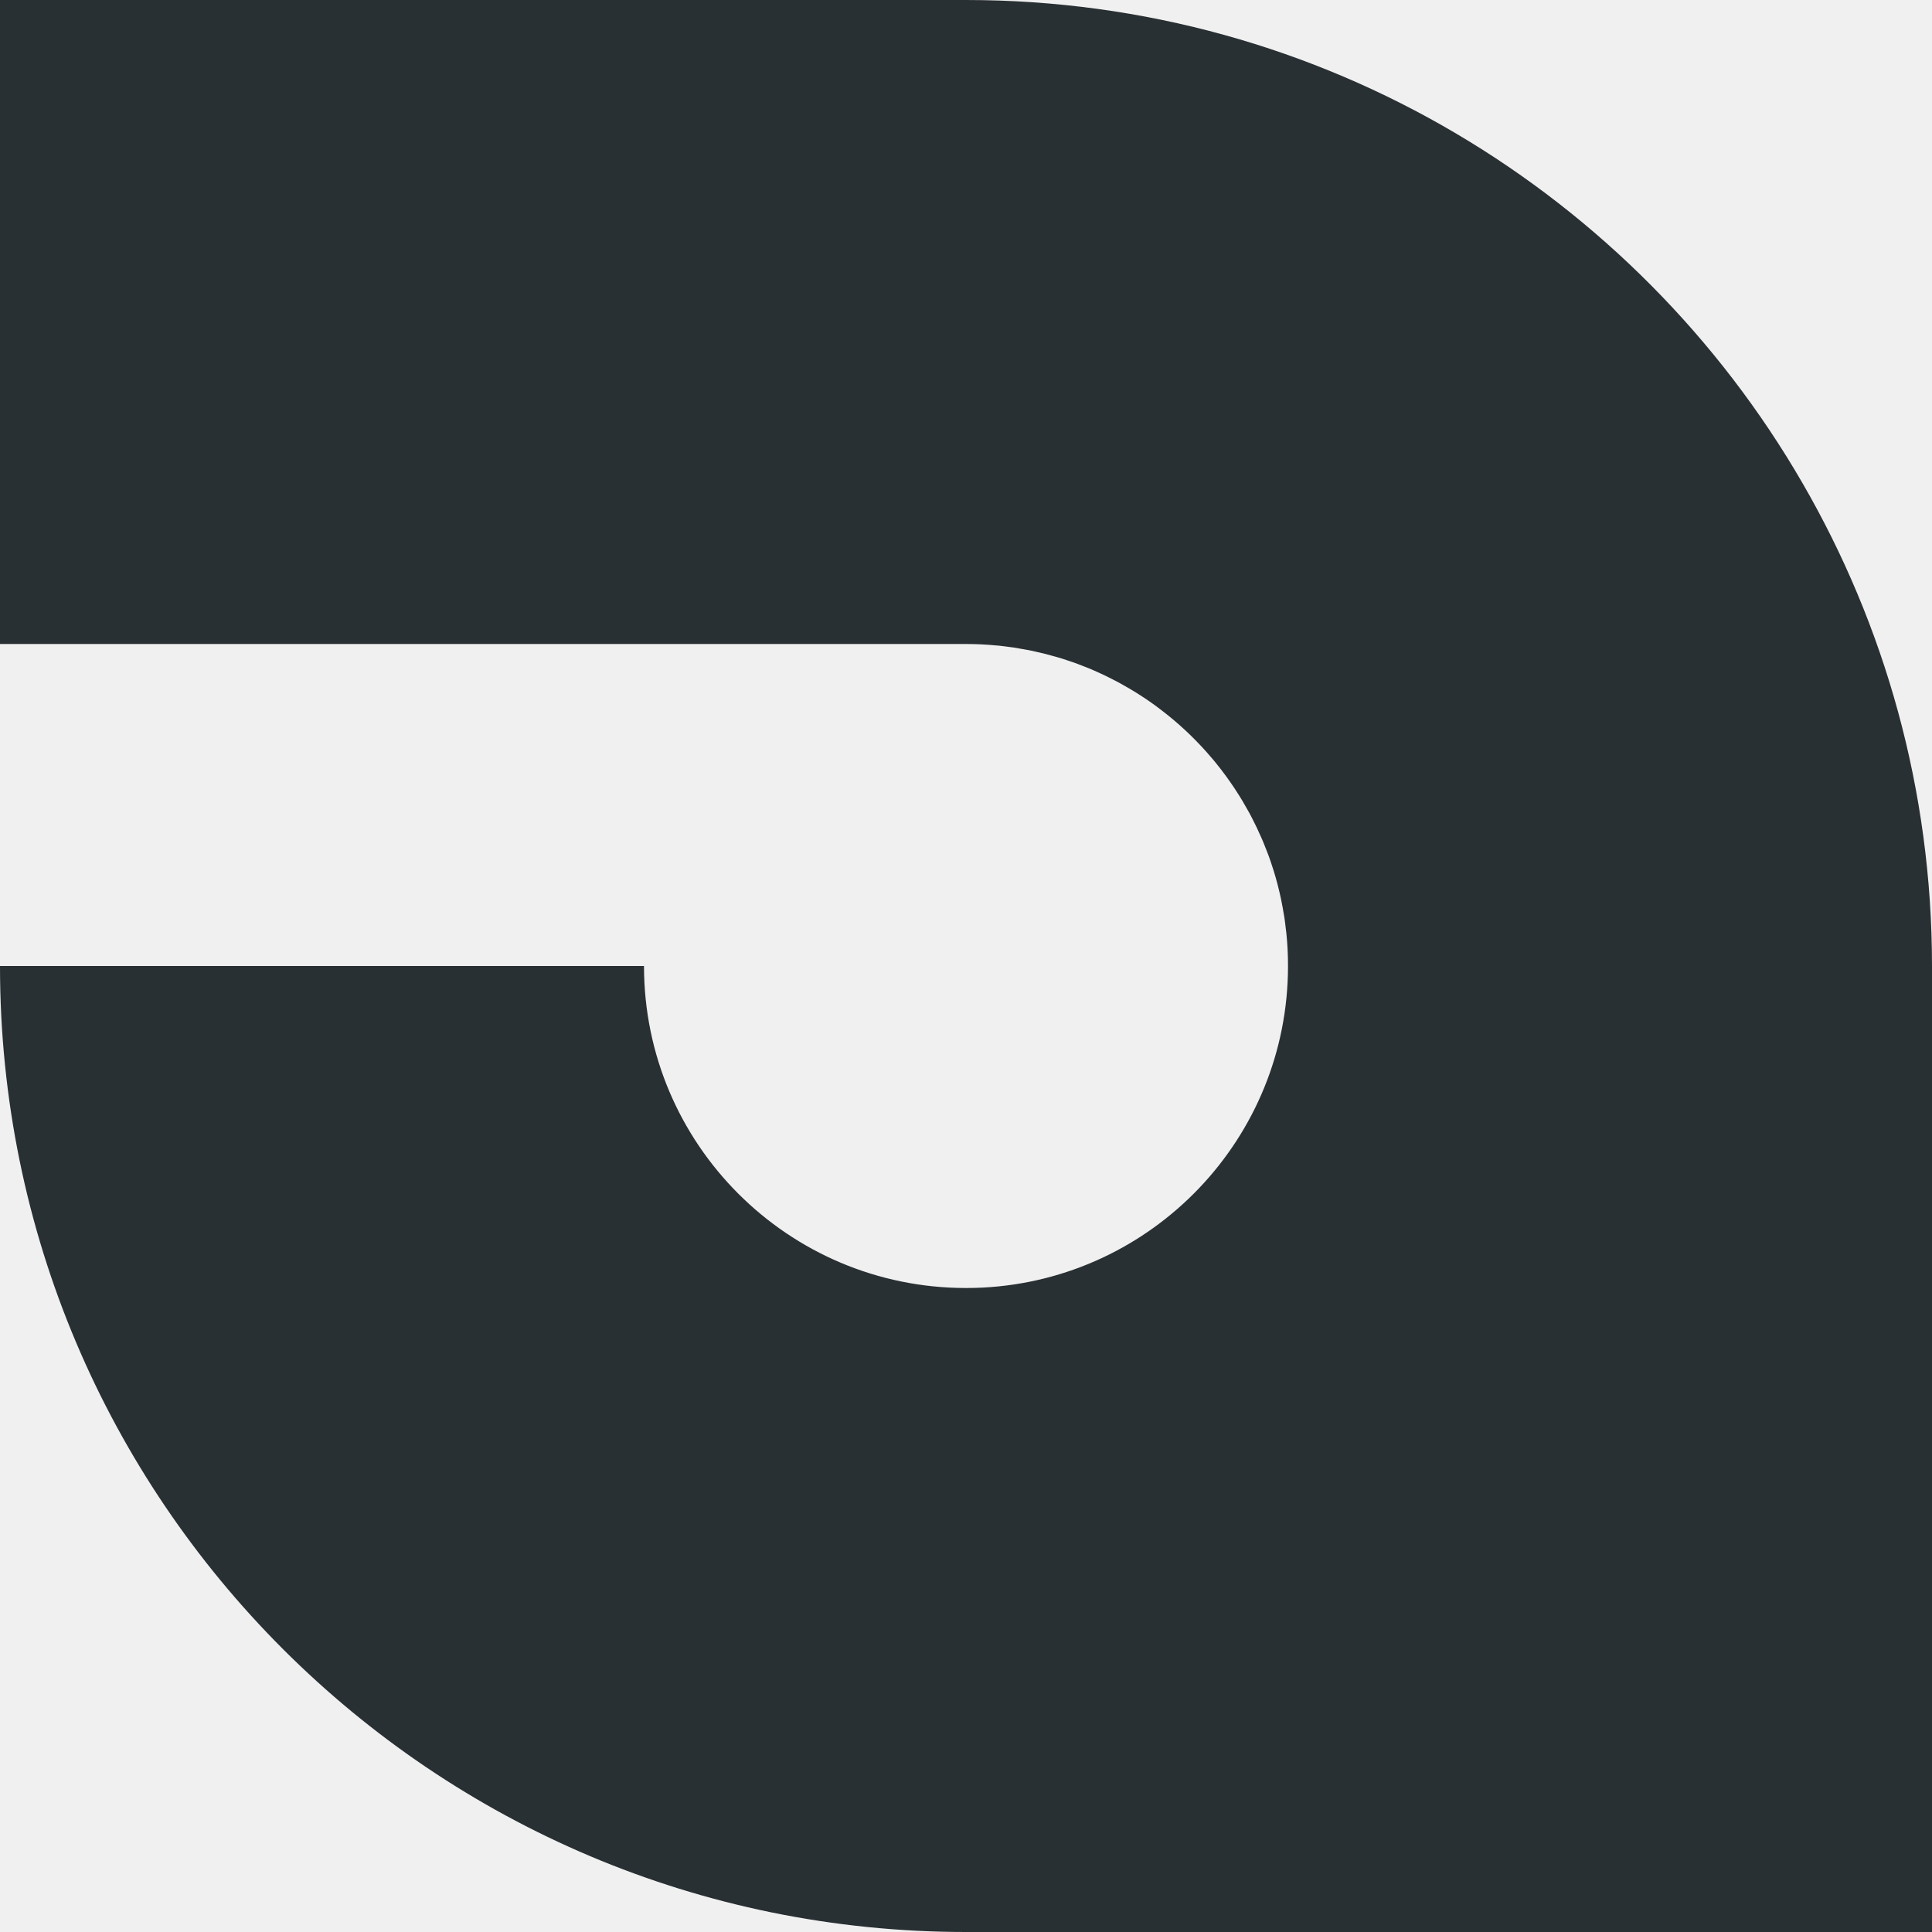
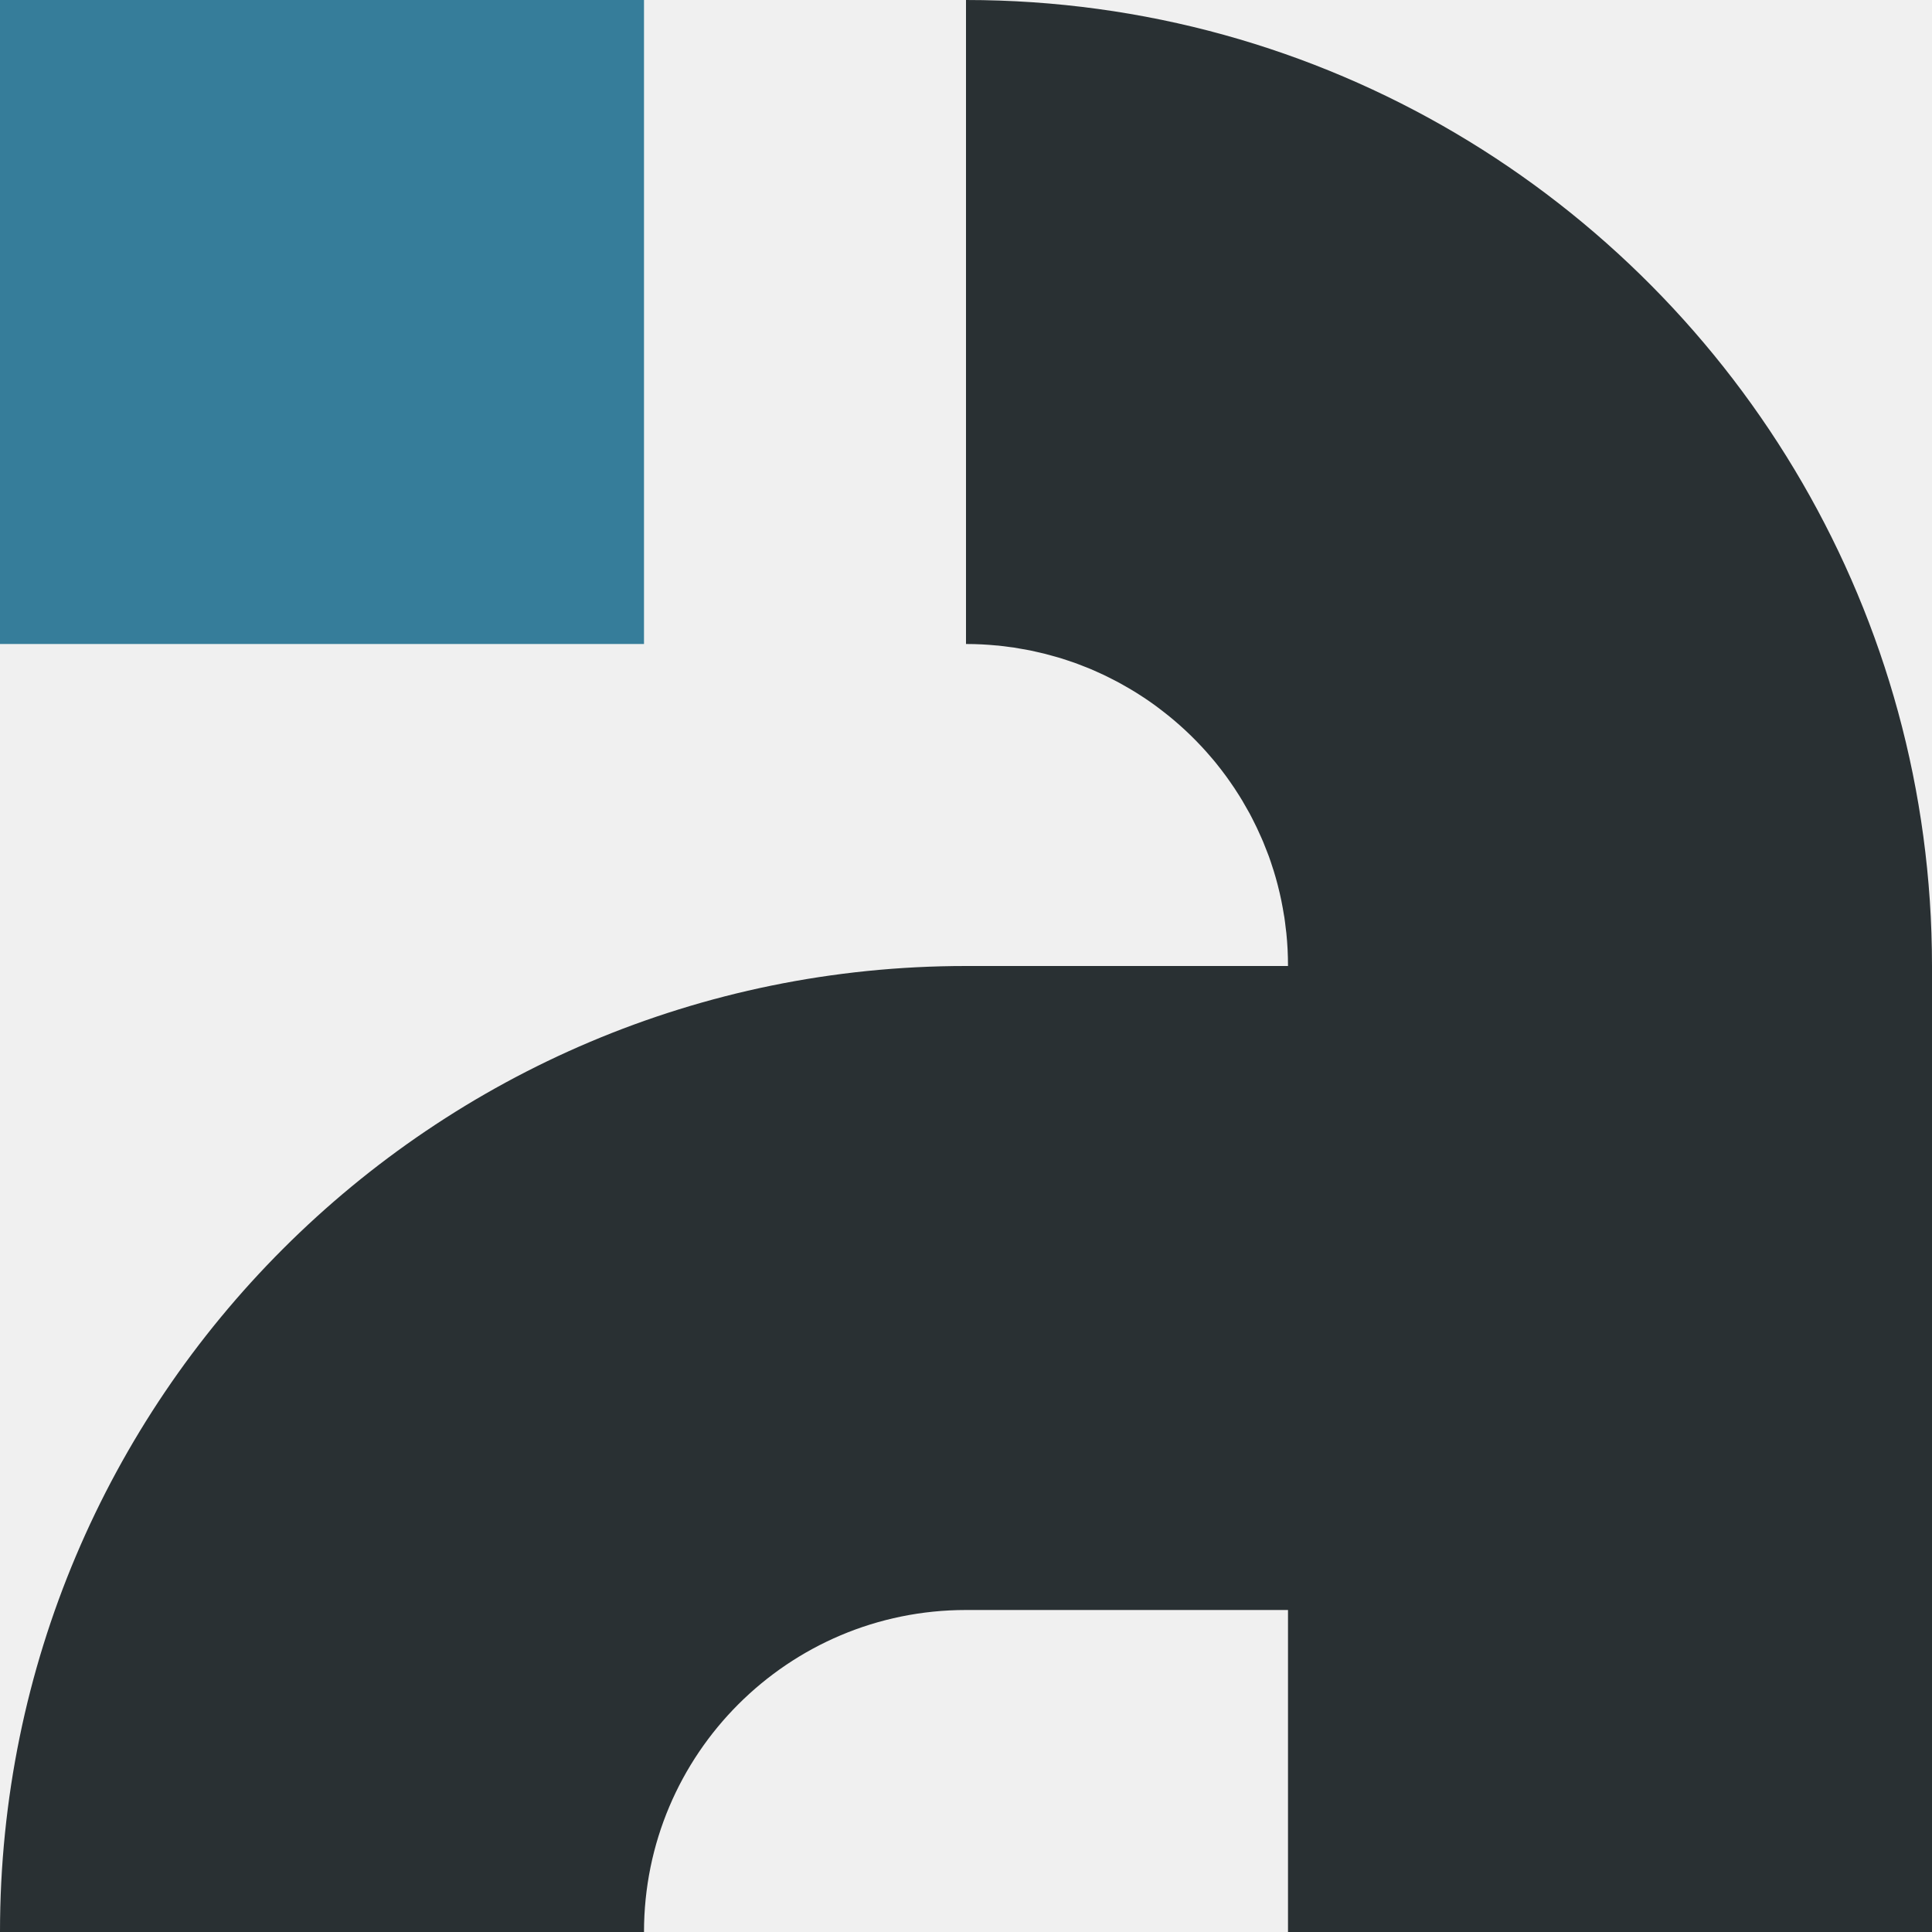
<svg xmlns="http://www.w3.org/2000/svg" viewBox="0 0 1500 1500">
-   <path d="M0 0L1500 0L1500 1500L0 1500L0 0Z" fill="#ffffff" fill-opacity="0" />
-   <path d="M0 0C0 187.5 0 187.5 0 375L0 500L750 500C754.18 500 758.338 500.11 762.469 500.313C766.257 500.498 770.008 500.804 773.75 501.156C774.091 501.188 774.44 501.185 774.781 501.219C774.802 501.221 774.823 501.217 774.844 501.219C778.111 501.541 781.334 501.991 784.563 502.437C785.341 502.545 786.13 502.604 786.906 502.719C786.969 502.728 787.032 502.741 787.094 502.75C789.382 503.09 791.639 503.536 793.906 503.938C795.836 504.28 797.773 504.582 799.688 504.969C801.43 505.32 803.146 505.738 804.875 506.125C807.069 506.617 809.265 507.107 811.438 507.656C813.21 508.104 814.961 508.608 816.719 509.094C818.985 509.72 821.261 510.312 823.5 511C824.98 511.455 826.439 511.956 827.906 512.438C830.165 513.178 832.427 513.916 834.656 514.719C836.391 515.343 838.096 516.026 839.813 516.688C841.987 517.525 844.168 518.354 846.312 519.25C847.512 519.751 848.685 520.294 849.875 520.812C852.35 521.892 854.817 522.999 857.25 524.156C858.564 524.782 859.855 525.446 861.156 526.094C863.412 527.215 865.659 528.344 867.875 529.531C869.2 530.241 870.502 530.986 871.812 531.719C873.915 532.894 875.998 534.079 878.062 535.312C879.424 536.126 880.781 536.942 882.125 537.781C884.183 539.065 886.233 540.377 888.25 541.719C889.686 542.674 891.116 543.641 892.531 544.625C894.182 545.772 895.816 546.939 897.438 548.125C899.106 549.346 900.738 550.614 902.375 551.875C903.939 553.08 905.496 554.29 907.031 555.531C908.471 556.696 909.899 557.867 911.313 559.062C912.914 560.416 914.496 561.795 916.063 563.187C917.419 564.394 918.764 565.608 920.094 566.844C921.676 568.314 923.237 569.802 924.781 571.312C926.097 572.6 927.4 573.903 928.688 575.219C930.167 576.731 931.621 578.263 933.063 579.812C934.188 581.022 935.304 582.237 936.406 583.469C938.145 585.413 939.854 587.377 941.531 589.375C942.307 590.299 943.081 591.221 943.844 592.156C945.376 594.036 946.865 595.951 948.344 597.875C949.549 599.444 950.738 601.027 951.906 602.625C952.881 603.958 953.833 605.303 954.781 606.656C956.006 608.403 957.225 610.158 958.406 611.938C959.652 613.814 960.867 615.713 962.063 617.625C962.886 618.941 963.701 620.261 964.5 621.594C965.899 623.926 967.238 626.307 968.563 628.688C969.139 629.723 969.751 630.737 970.313 631.781C971.629 634.23 972.857 636.722 974.094 639.219C974.636 640.313 975.192 641.397 975.719 642.5C976.931 645.041 978.09 647.6 979.219 650.188C979.71 651.313 980.213 652.428 980.688 653.563C981.611 655.77 982.482 658.011 983.344 660.25C983.954 661.835 984.609 663.399 985.188 665C986.255 667.954 987.229 670.965 988.188 673.969C988.368 674.535 988.573 675.089 988.75 675.656C988.779 675.751 988.814 675.843 988.844 675.938C990.018 679.728 991.097 683.54 992.094 687.406C992.104 687.448 992.114 687.49 992.125 687.531C992.128 687.541 992.122 687.553 992.125 687.563C993.134 691.485 994.054 695.443 994.875 699.438C994.888 699.5 994.894 699.563 994.906 699.625C994.908 699.635 994.905 699.646 994.906 699.656C995.644 703.263 996.295 706.901 996.875 710.562C996.948 711.024 997.054 711.476 997.125 711.938C997.131 711.98 997.15 712.02 997.156 712.062C997.578 714.835 997.889 717.637 998.219 720.438C998.376 721.775 998.582 723.093 998.719 724.438C999.145 728.634 999.472 732.87 999.688 737.125C999.903 741.386 1000 745.686 1000 750C1000 883.756 894.968 992.992 762.875 999.687C758.614 999.903 754.314 1000 750 1000C611.929 1000 500 888.072 500 750L0 750C0 1164.21 335.786 1500 750 1500L1500 1500L1500 750C1500 613.346 1463.26 485.34 1399.41 375C1269.71 150.886 1027.56 0 750 0C375 0 375 0 0 0Z" fill="#293033" />
+   <path d="M0 0L1500 0L1500 1500L2.27374e-13 1500L0 0Z" fill="#ffffff" fill-opacity="0" />
+   <path d="M0 0C5.68434e-14 187.5 5.68434e-14 187.5 5.68434e-14 375L5.68434e-14 500L500 500L500 0L0 0Z" fill="#367d9a" />
+   <path d="M750 0L750 500C754.18 500 758.339 500.11 762.469 500.312C766.257 500.498 770.008 500.803 773.75 501.156C774.091 501.188 774.44 501.185 774.781 501.219C774.802 501.221 774.822 501.217 774.844 501.219C778.111 501.541 781.334 501.991 784.562 502.437C785.341 502.545 786.13 502.604 786.906 502.719C786.969 502.728 787.03 502.741 787.094 502.75C789.382 503.09 791.639 503.536 793.906 503.937C795.836 504.28 797.774 504.582 799.688 504.969C801.43 505.32 803.146 505.738 804.875 506.125C807.069 506.617 809.265 507.108 811.438 507.656C813.21 508.104 814.961 508.609 816.719 509.094C818.985 509.72 821.261 510.312 823.5 511C824.98 511.455 826.44 511.956 827.906 512.437C830.165 513.178 832.426 513.917 834.656 514.719C836.391 515.343 838.098 516.027 839.812 516.688C841.987 517.525 844.168 518.354 846.312 519.25C847.512 519.751 848.685 520.293 849.875 520.812C852.35 521.892 854.819 523 857.25 524.156C858.564 524.782 859.855 525.446 861.156 526.094C863.412 527.215 865.66 528.344 867.875 529.531C869.2 530.241 870.502 530.986 871.812 531.719C873.915 532.894 875.998 534.079 878.062 535.312C879.424 536.126 880.781 536.943 882.125 537.781C884.183 539.065 886.232 540.376 888.25 541.719C889.686 542.674 891.115 543.641 892.531 544.625C894.182 545.772 895.815 546.939 897.437 548.125C899.106 549.346 900.74 550.614 902.375 551.875C903.939 553.08 905.496 554.29 907.031 555.531C908.471 556.696 909.899 557.868 911.312 559.062C912.914 560.416 914.496 561.794 916.062 563.188C917.419 564.394 918.762 565.609 920.094 566.844C921.676 568.314 923.237 569.803 924.781 571.312C926.097 572.6 927.399 573.903 928.688 575.219C930.167 576.731 931.622 578.263 933.062 579.812C934.188 581.022 935.303 582.236 936.406 583.469C938.145 585.413 939.854 587.377 941.531 589.375C942.307 590.299 943.08 591.221 943.844 592.156C945.376 594.036 946.865 595.952 948.344 597.875C949.549 599.444 950.738 601.026 951.906 602.625C952.881 603.958 953.831 605.303 954.781 606.656C956.006 608.403 957.223 610.158 958.406 611.938C959.652 613.814 960.867 615.713 962.062 617.625C962.886 618.941 963.701 620.261 964.5 621.594C965.899 623.926 967.238 626.307 968.562 628.688C969.139 629.723 969.751 630.737 970.312 631.781C971.629 634.23 972.858 636.723 974.094 639.219C974.636 640.313 975.191 641.397 975.719 642.5C976.931 645.041 978.09 647.6 979.219 650.188C979.71 651.313 980.214 652.428 980.688 653.562C981.611 655.77 982.482 658.011 983.344 660.25C983.954 661.835 984.608 663.399 985.188 665C986.255 667.954 987.228 670.964 988.188 673.969C988.368 674.535 988.572 675.089 988.75 675.656C988.779 675.751 988.816 675.844 988.844 675.937C990.018 679.728 991.097 683.542 992.094 687.406C992.104 687.448 992.114 687.49 992.125 687.531C992.128 687.541 992.124 687.551 992.125 687.562C993.134 691.485 994.054 695.443 994.875 699.438C994.888 699.5 994.894 699.563 994.906 699.625C994.908 699.635 994.903 699.646 994.906 699.656C995.644 703.263 996.294 706.902 996.875 710.562C996.948 711.024 997.054 711.477 997.125 711.938C997.131 711.98 997.152 712.021 997.156 712.062C997.578 714.835 997.89 717.637 998.219 720.438C998.376 721.775 998.582 723.095 998.719 724.437C999.145 728.634 999.472 732.869 999.687 737.125C999.903 741.386 1000 745.687 1000 750L750 750C335.786 750 0 1085.79 0 1500L500 1500C500 1361.93 611.929 1250 750 1250L1000 1250L1000 1500L1500 1500L1500 1250L1500 750C1500 613.346 1463.26 485.34 1399.41 375C1269.71 150.886 1027.56 0 750 0Z" fill="#293033" />
</svg>
